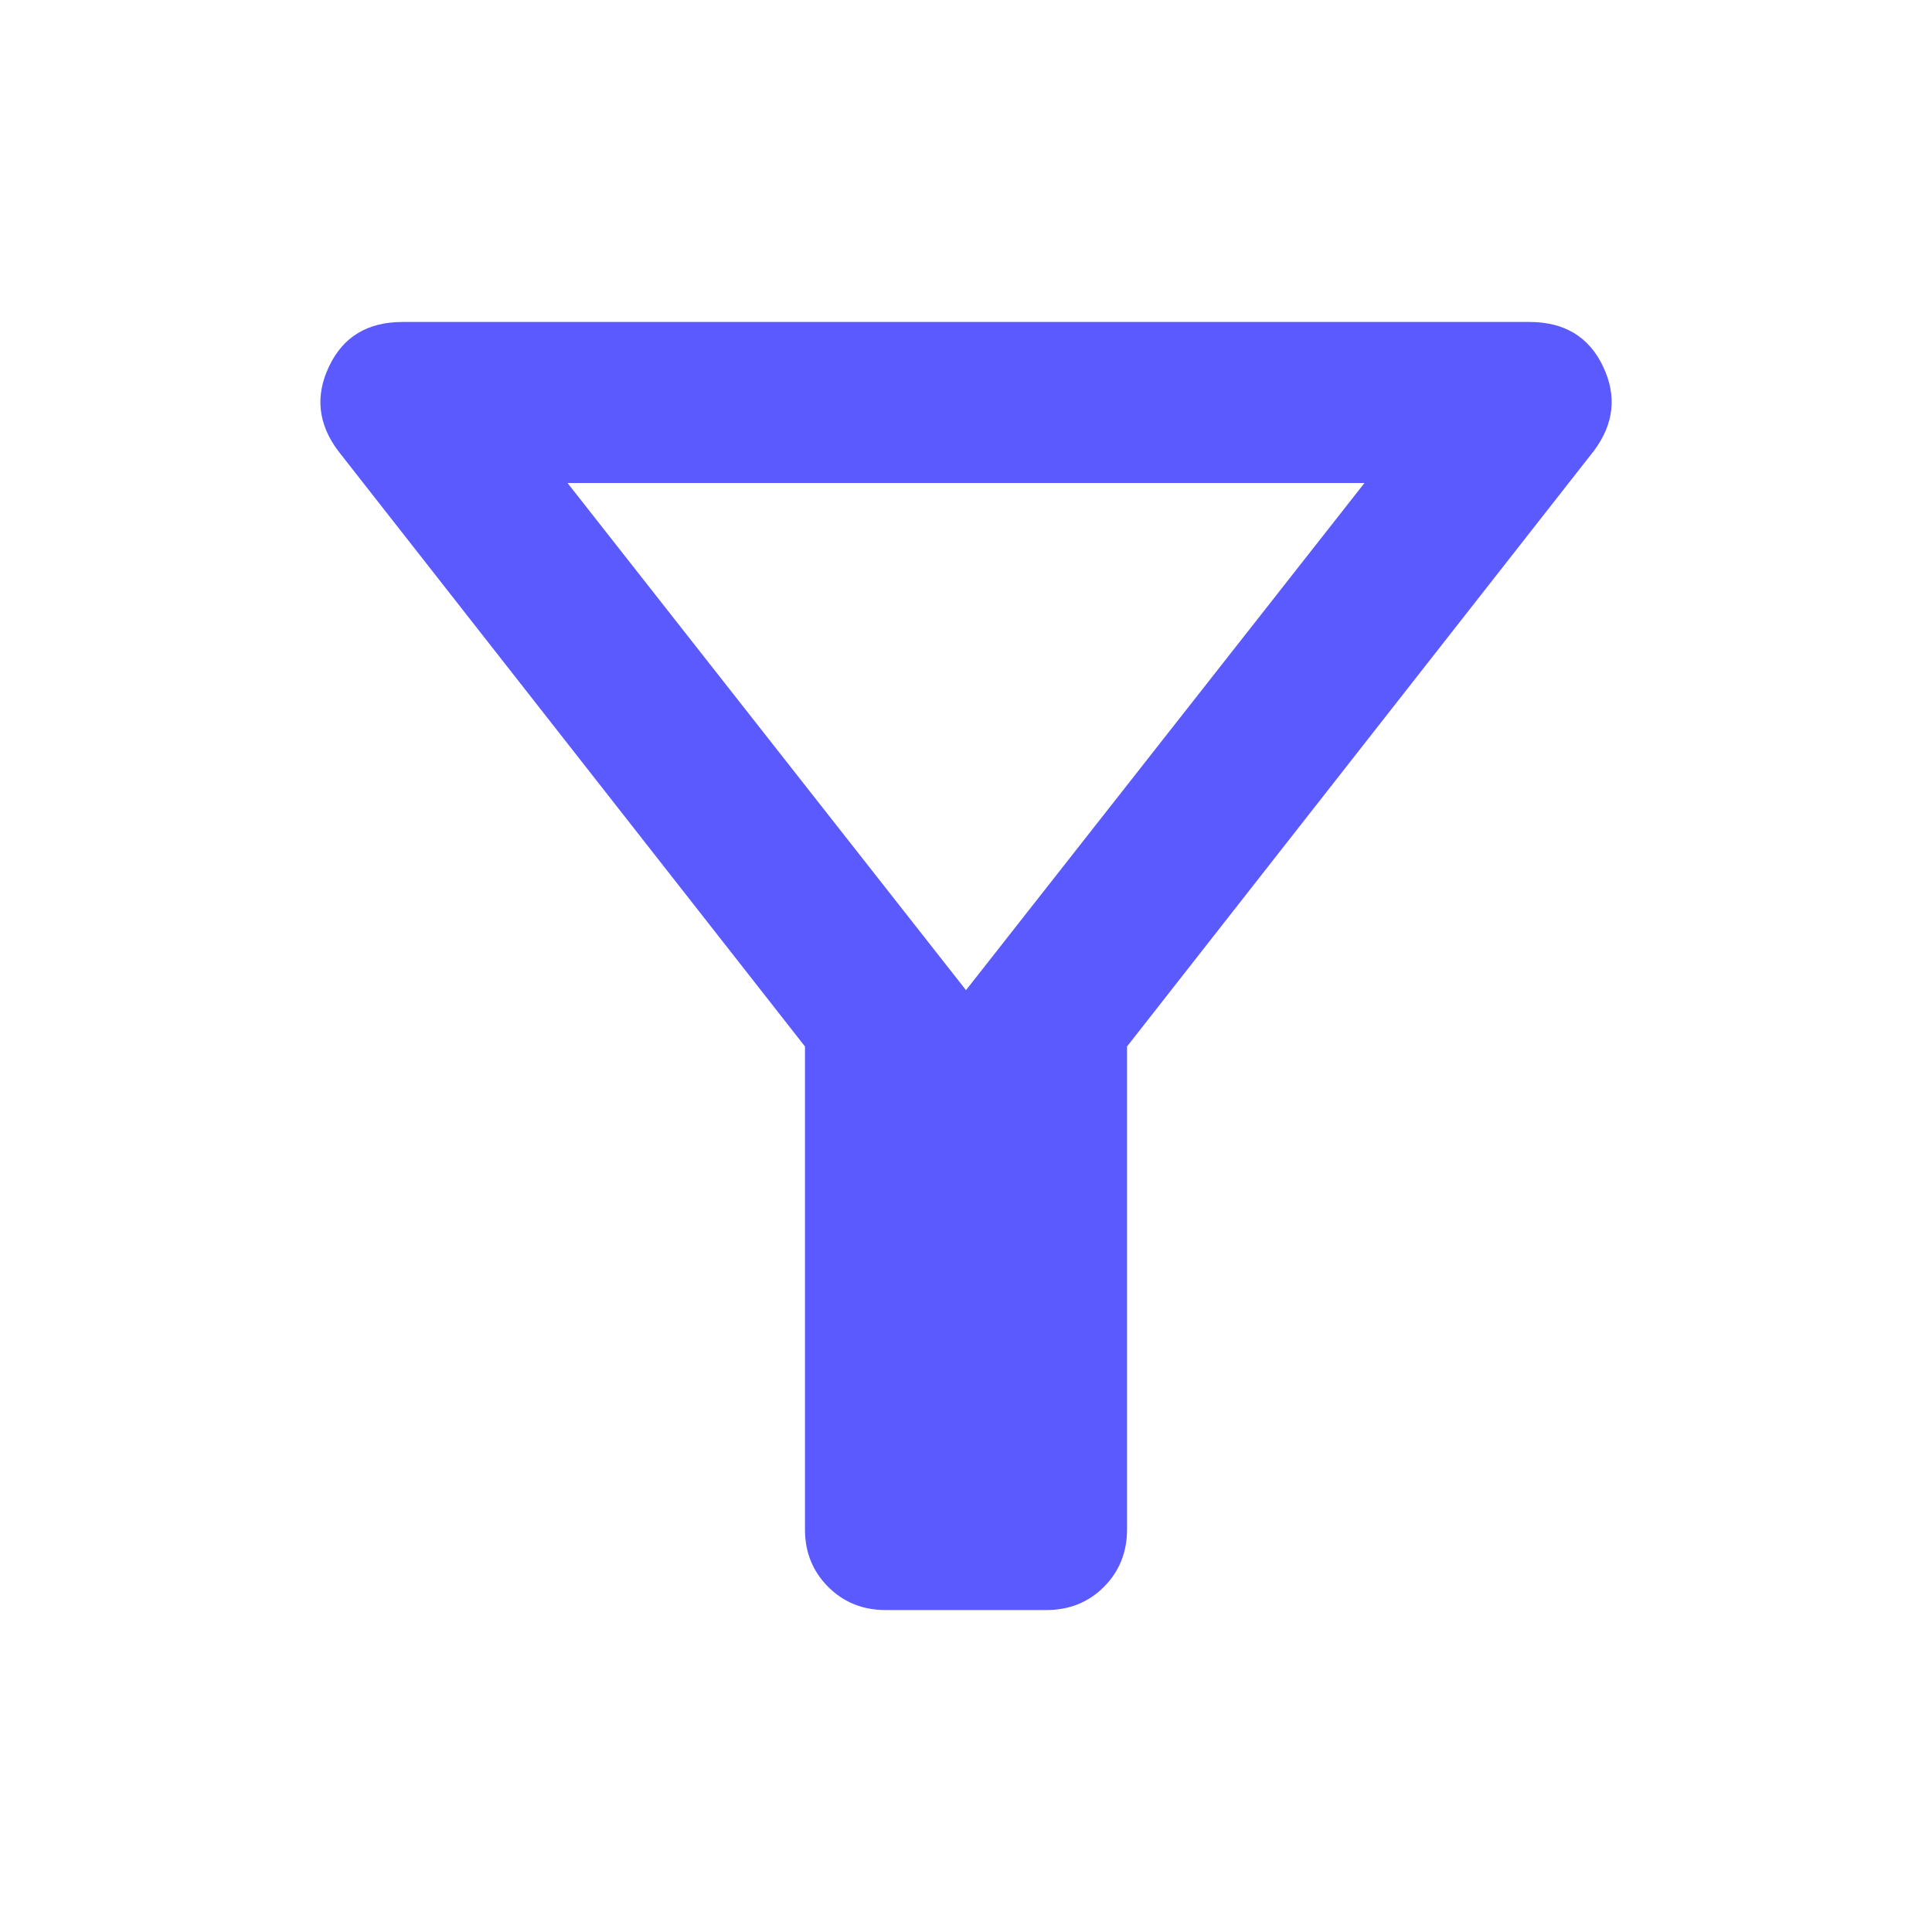
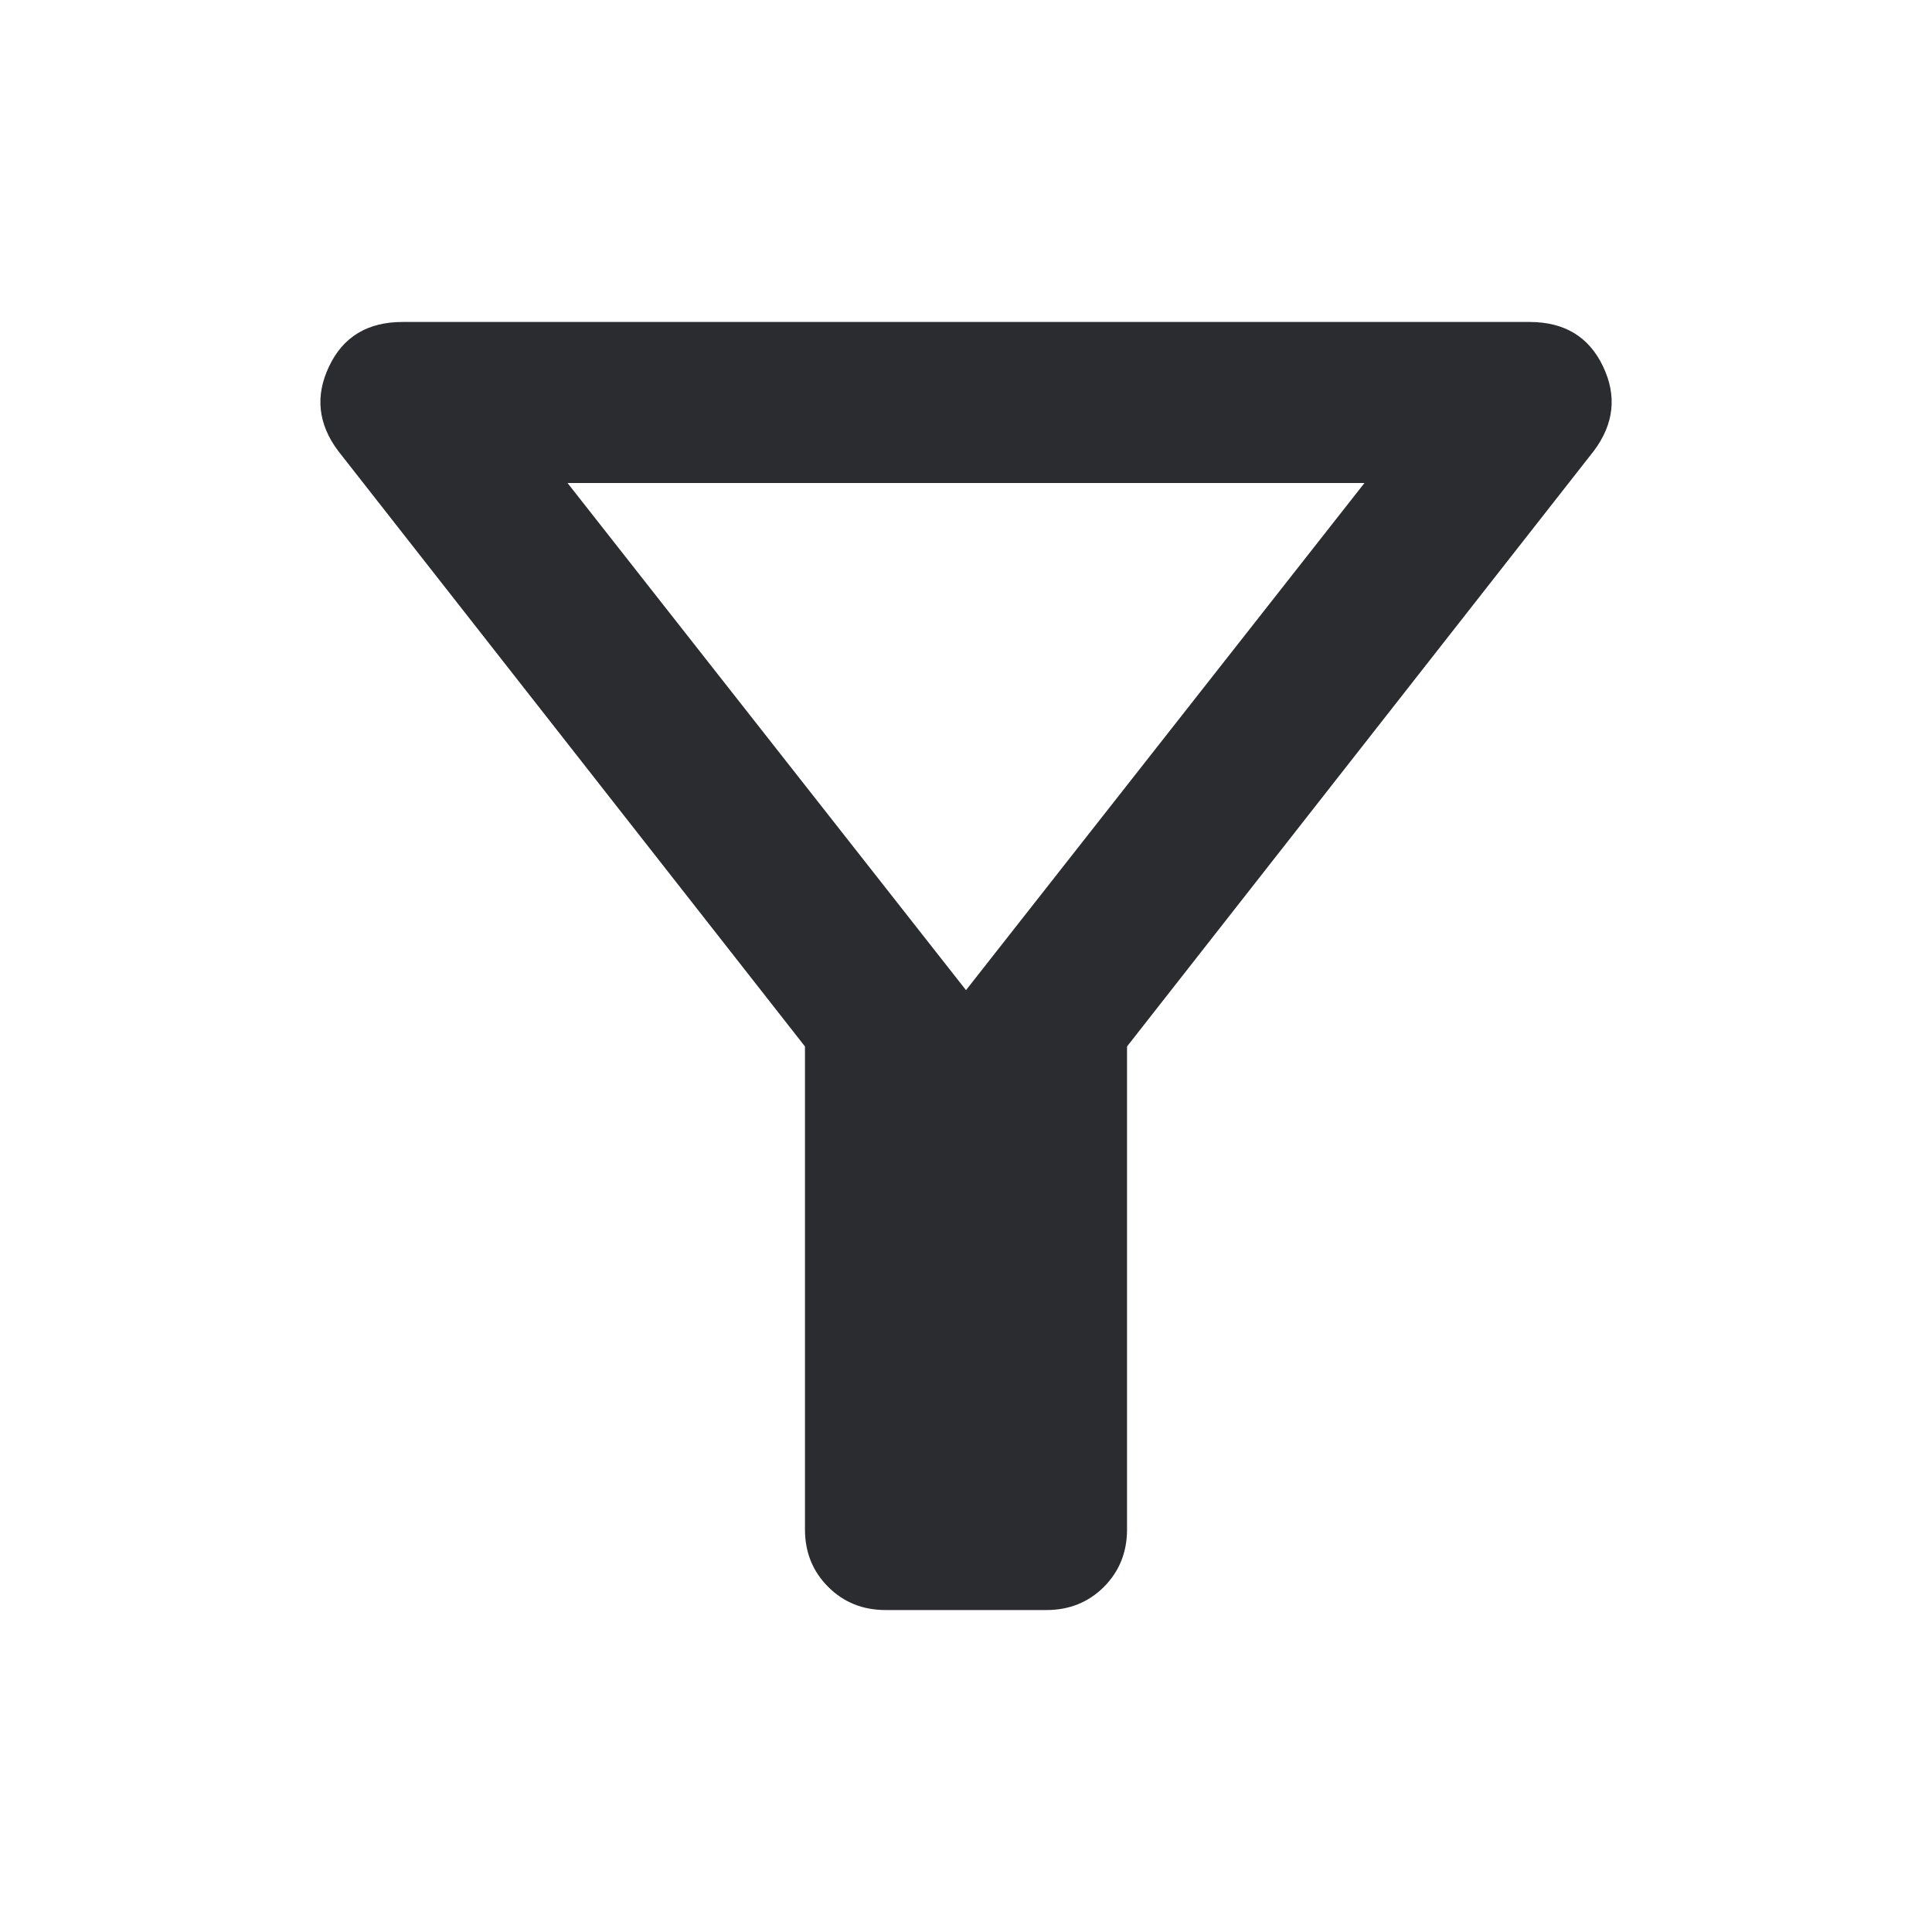
<svg xmlns="http://www.w3.org/2000/svg" width="20" height="20" viewBox="0 0 20 20" fill="none">
-   <path d="M9.167 16.667C8.931 16.667 8.733 16.587 8.573 16.427C8.413 16.267 8.333 16.069 8.333 15.833V10.833L3.5 4.667C3.292 4.389 3.261 4.097 3.407 3.792C3.552 3.486 3.806 3.333 4.167 3.333H15.833C16.194 3.333 16.448 3.486 16.594 3.792C16.74 4.097 16.708 4.389 16.5 4.667L11.667 10.833V15.833C11.667 16.069 11.587 16.267 11.428 16.427C11.268 16.587 11.069 16.667 10.833 16.667H9.167ZM10 10.25L14.125 5H5.875L10 10.25Z" fill="#5A5AFF" />
+   <path d="M9.167 16.667C8.931 16.667 8.733 16.587 8.573 16.427C8.413 16.267 8.333 16.069 8.333 15.833V10.833L3.5 4.667C3.292 4.389 3.261 4.097 3.407 3.792C3.552 3.486 3.806 3.333 4.167 3.333H15.833C16.195 3.333 16.448 3.486 16.594 3.792C16.74 4.097 16.708 4.389 16.5 4.667L11.667 10.833V15.833C11.667 16.069 11.587 16.267 11.428 16.427C11.268 16.587 11.069 16.667 10.833 16.667H9.167ZM10 10.25L14.125 5H5.875L10 10.25Z" fill="#2A2C2F" />
</svg>
